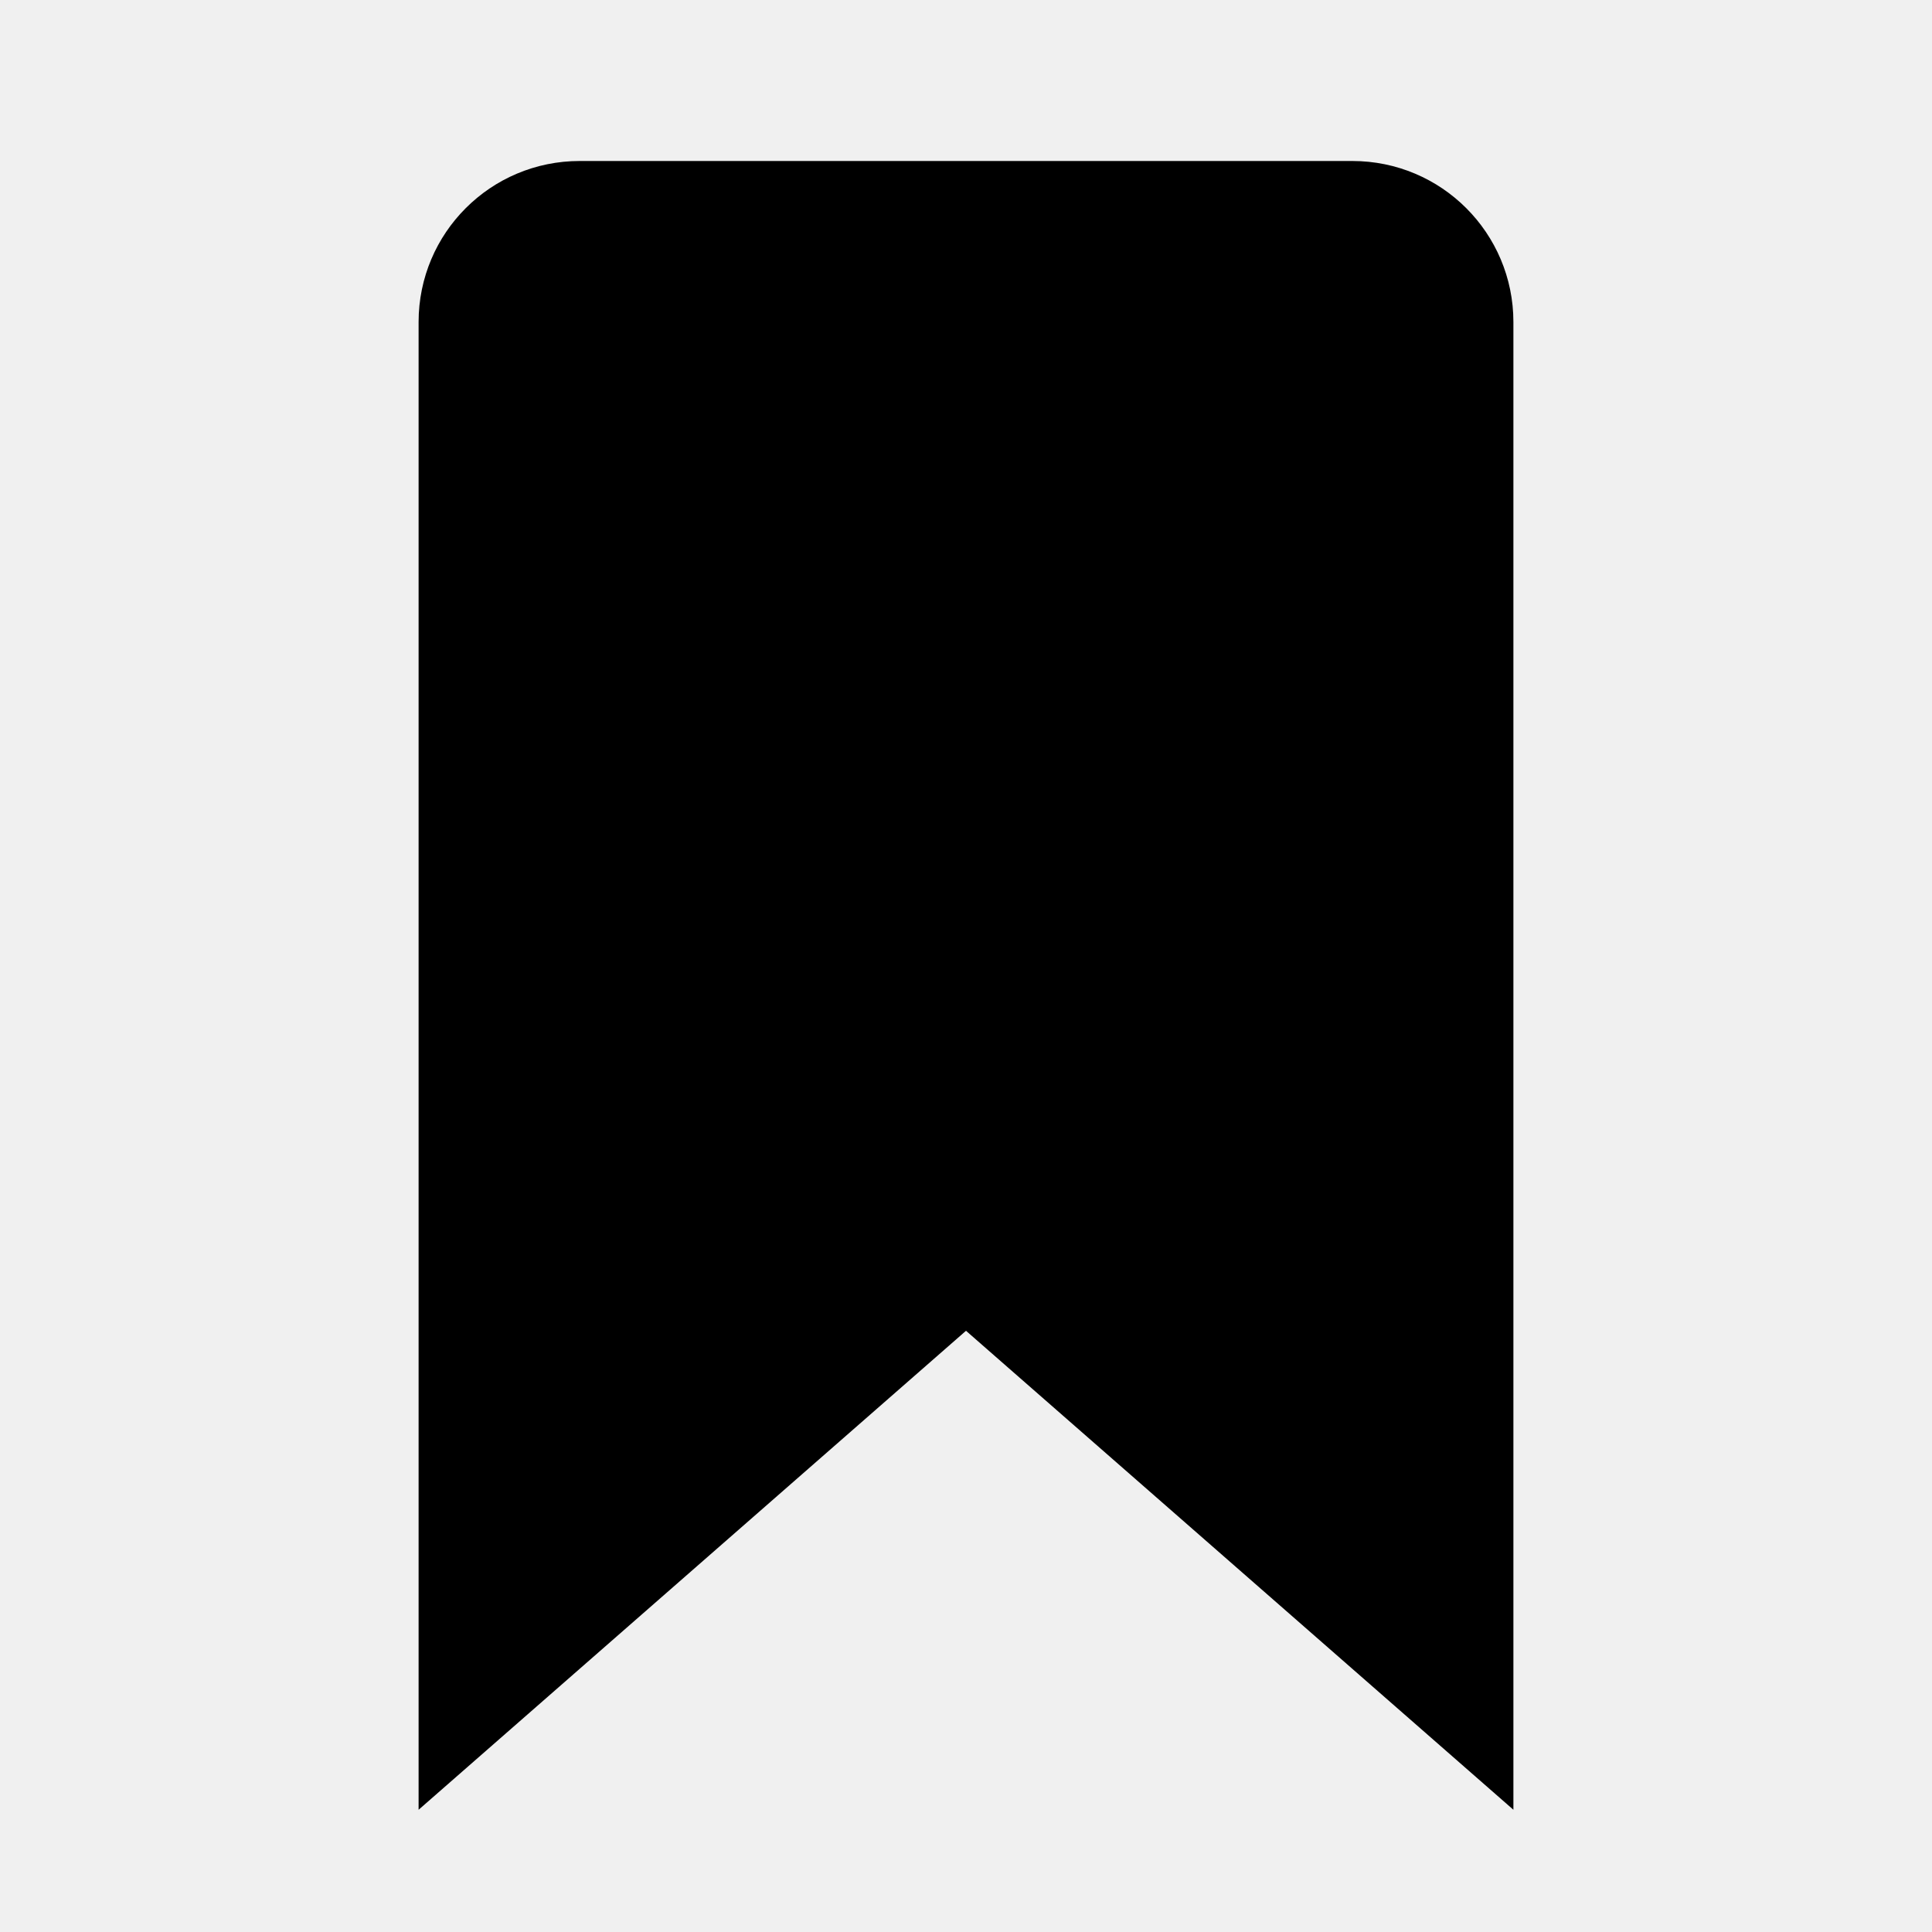
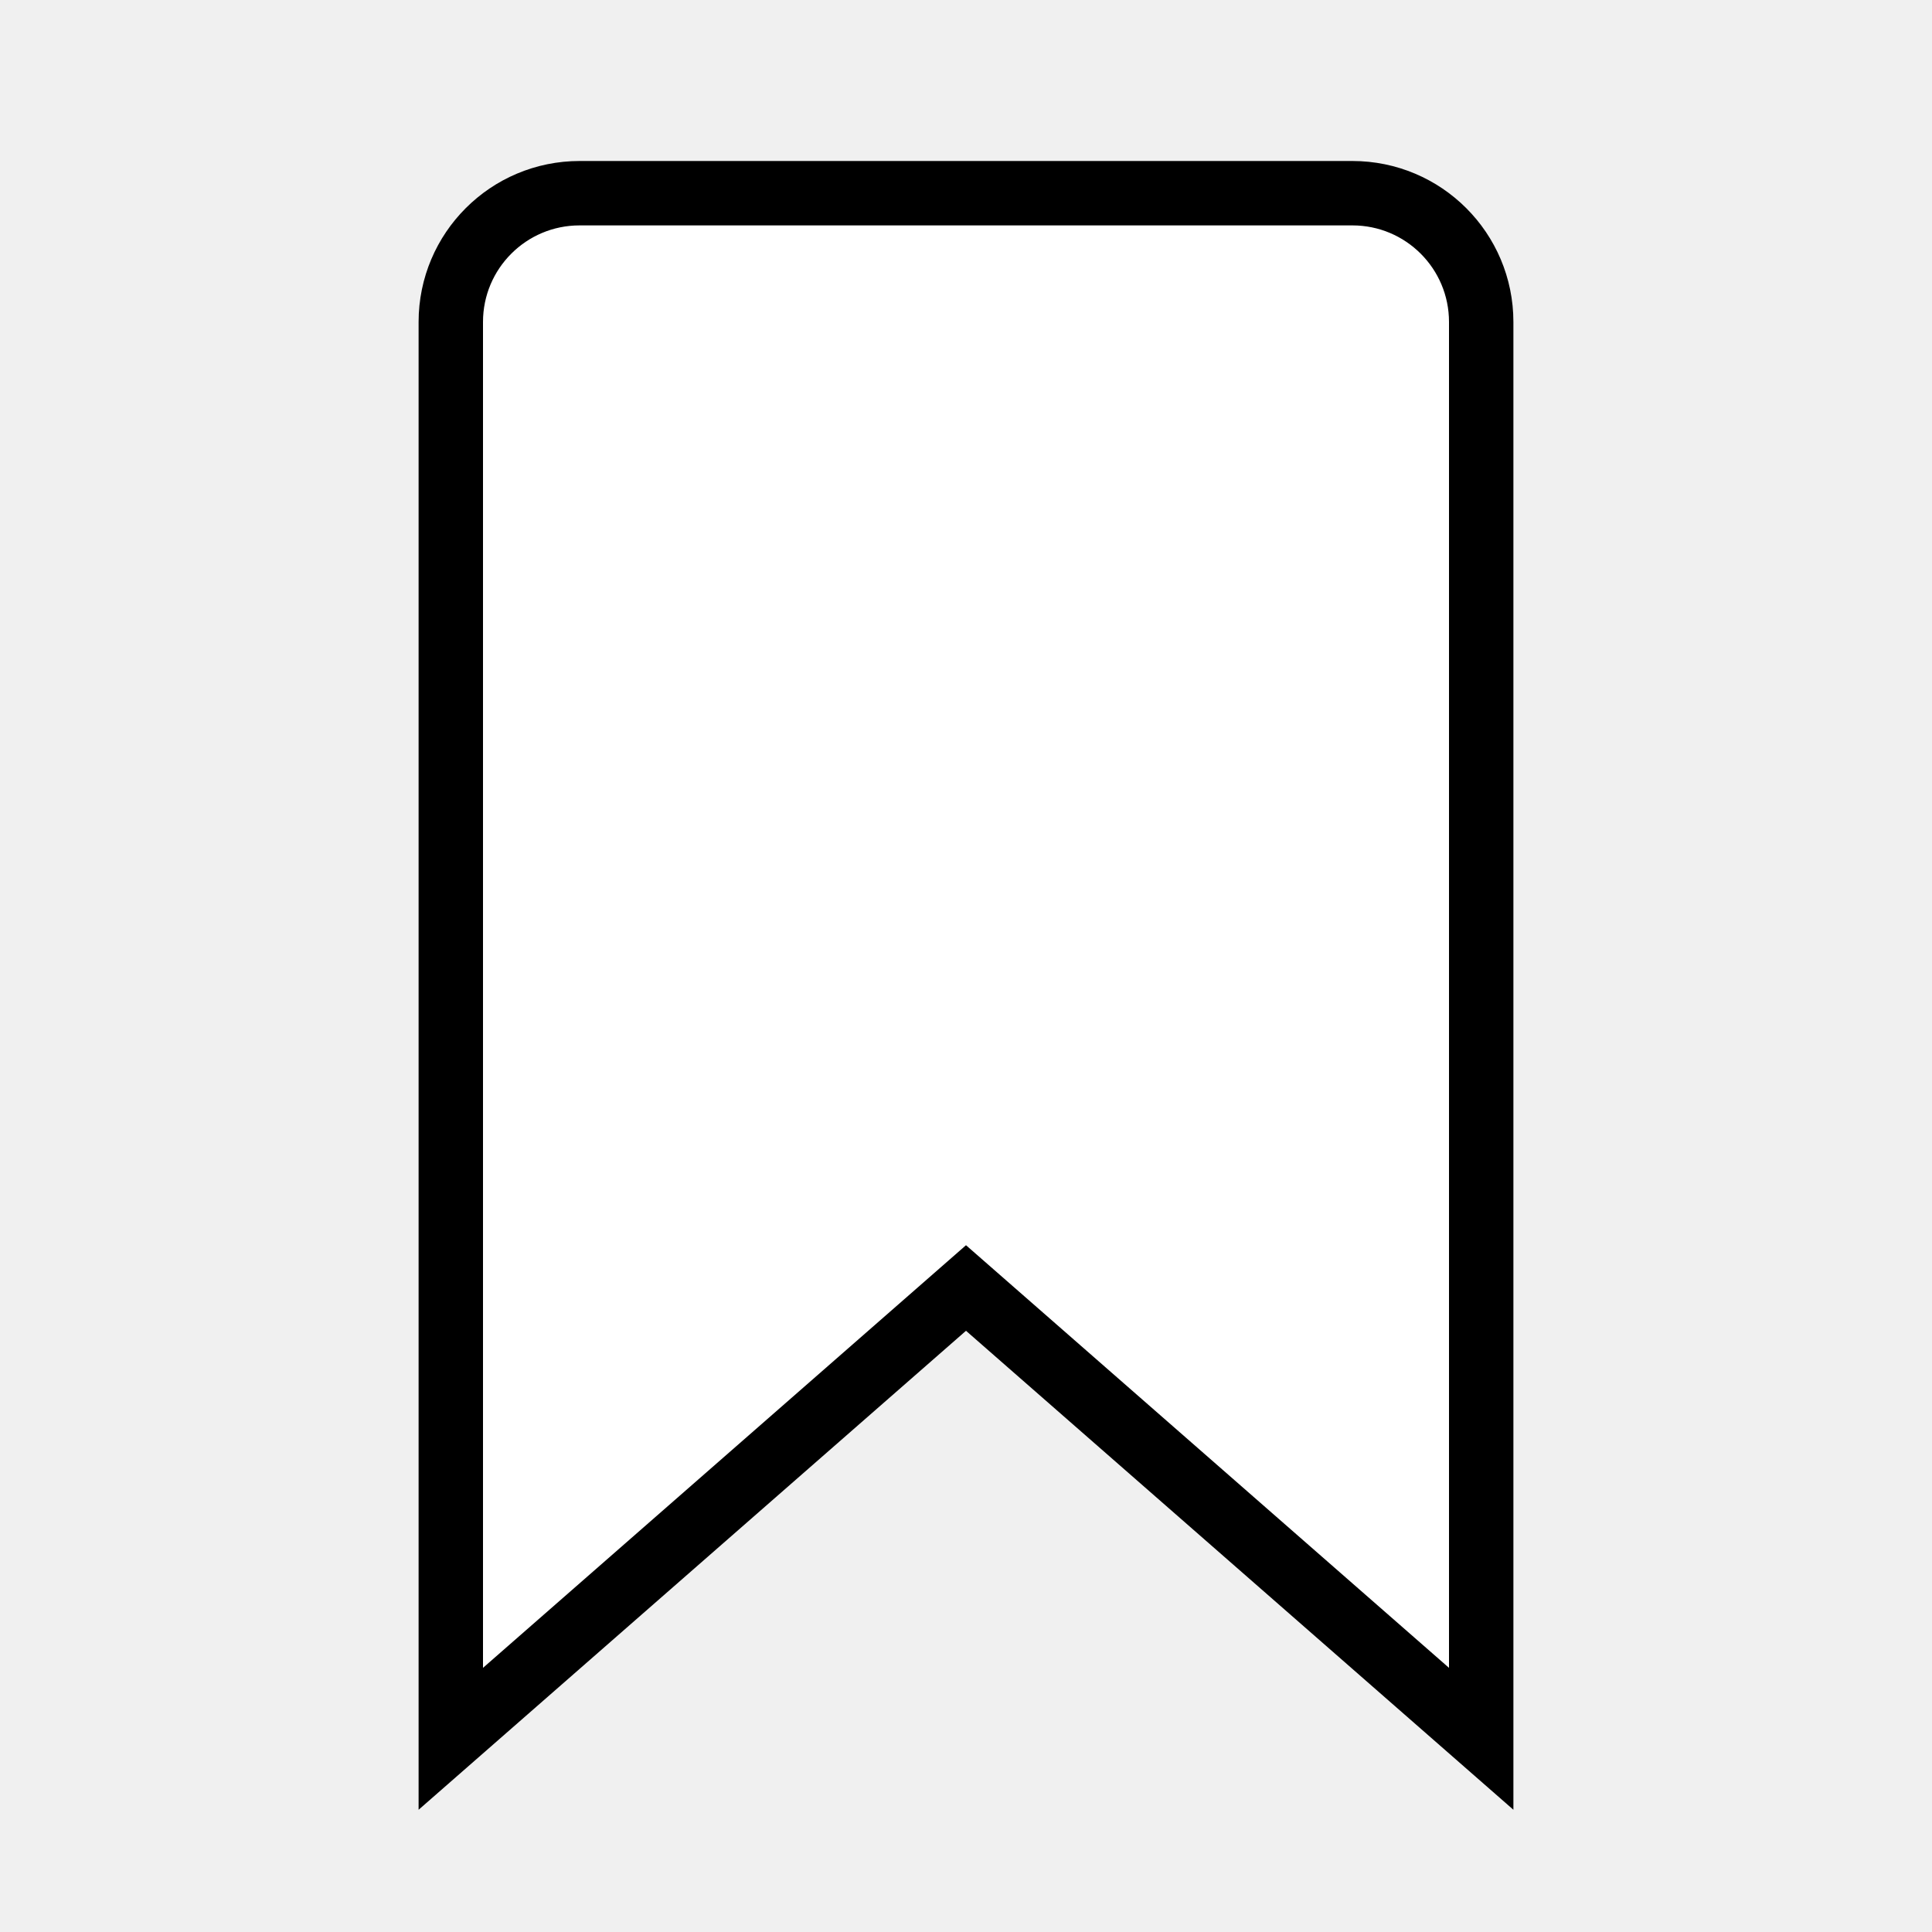
- <svg xmlns="http://www.w3.org/2000/svg" fill="000000" stroke="#000000" viewBox="0 0 30 30" width="30px" height="30px">
+ <svg xmlns="http://www.w3.org/2000/svg" fill="#ffffff" stroke="#000000" viewBox="0 0 30 30" width="30px" height="30px">
  <path d="M23,27l-8-7l-8,7V5c0-1.105,0.895-2,2-2h12c1.105,0,2,0.895,2,2V27z" />
</svg>
